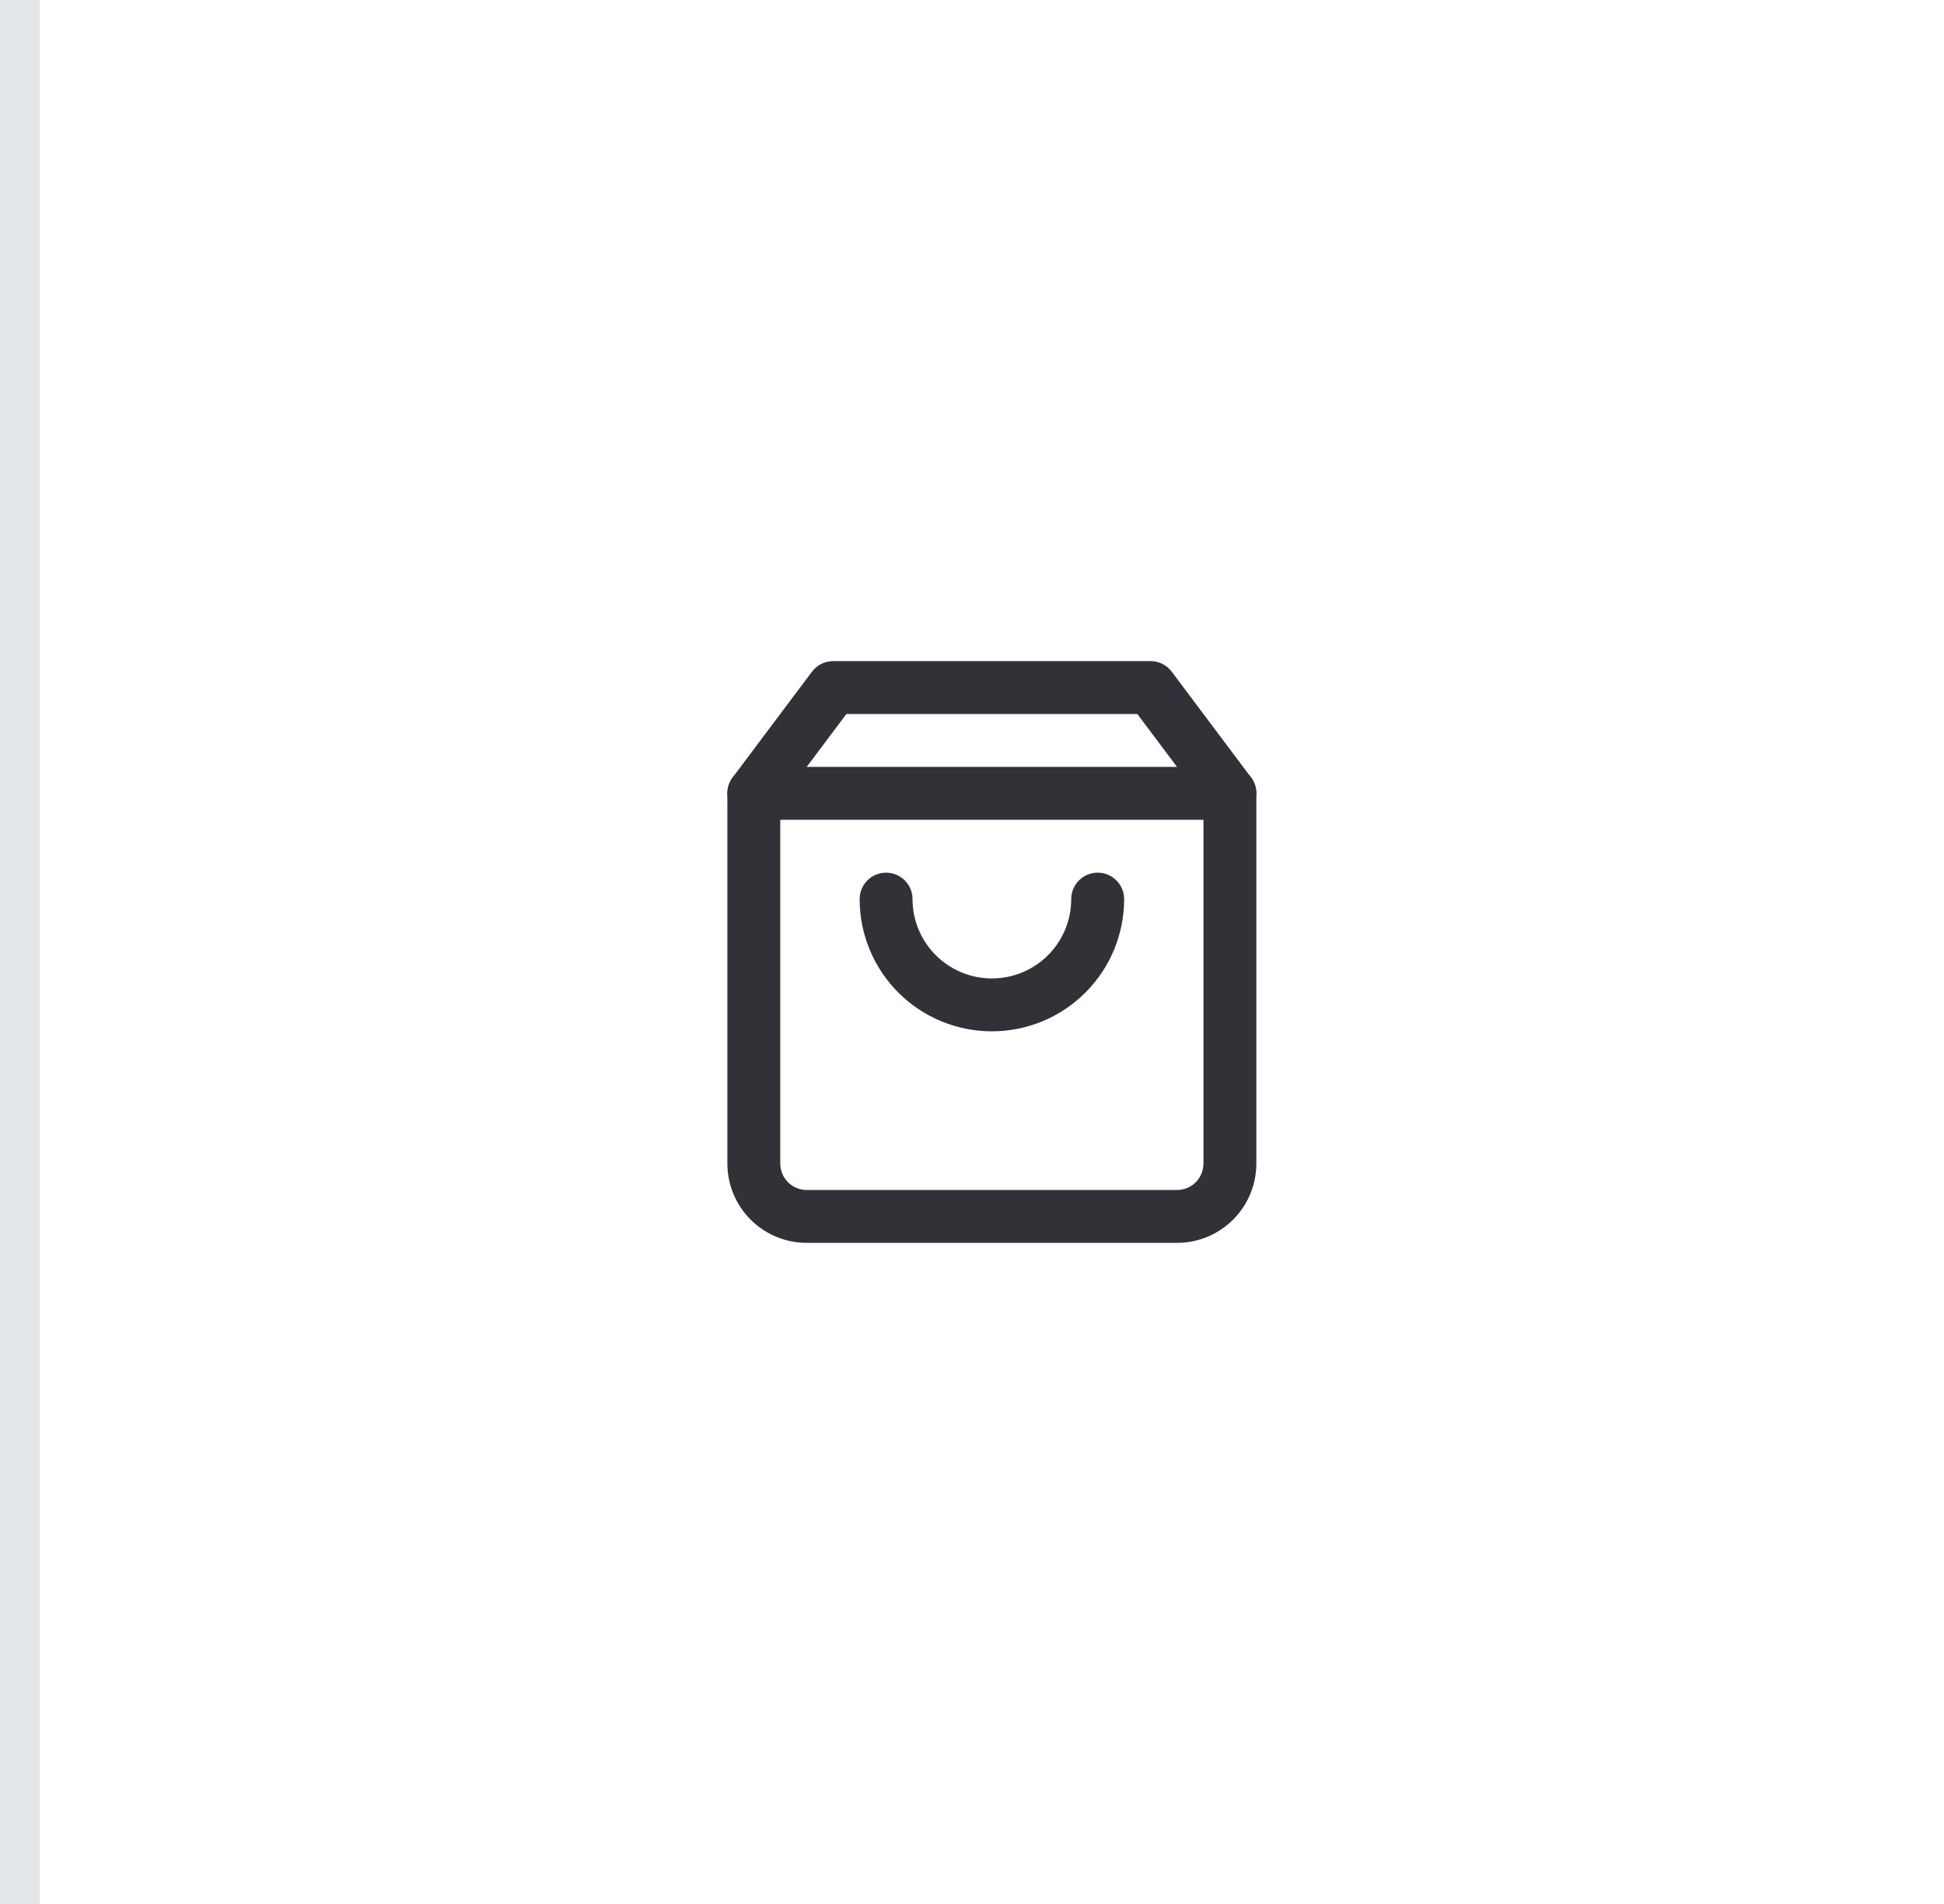
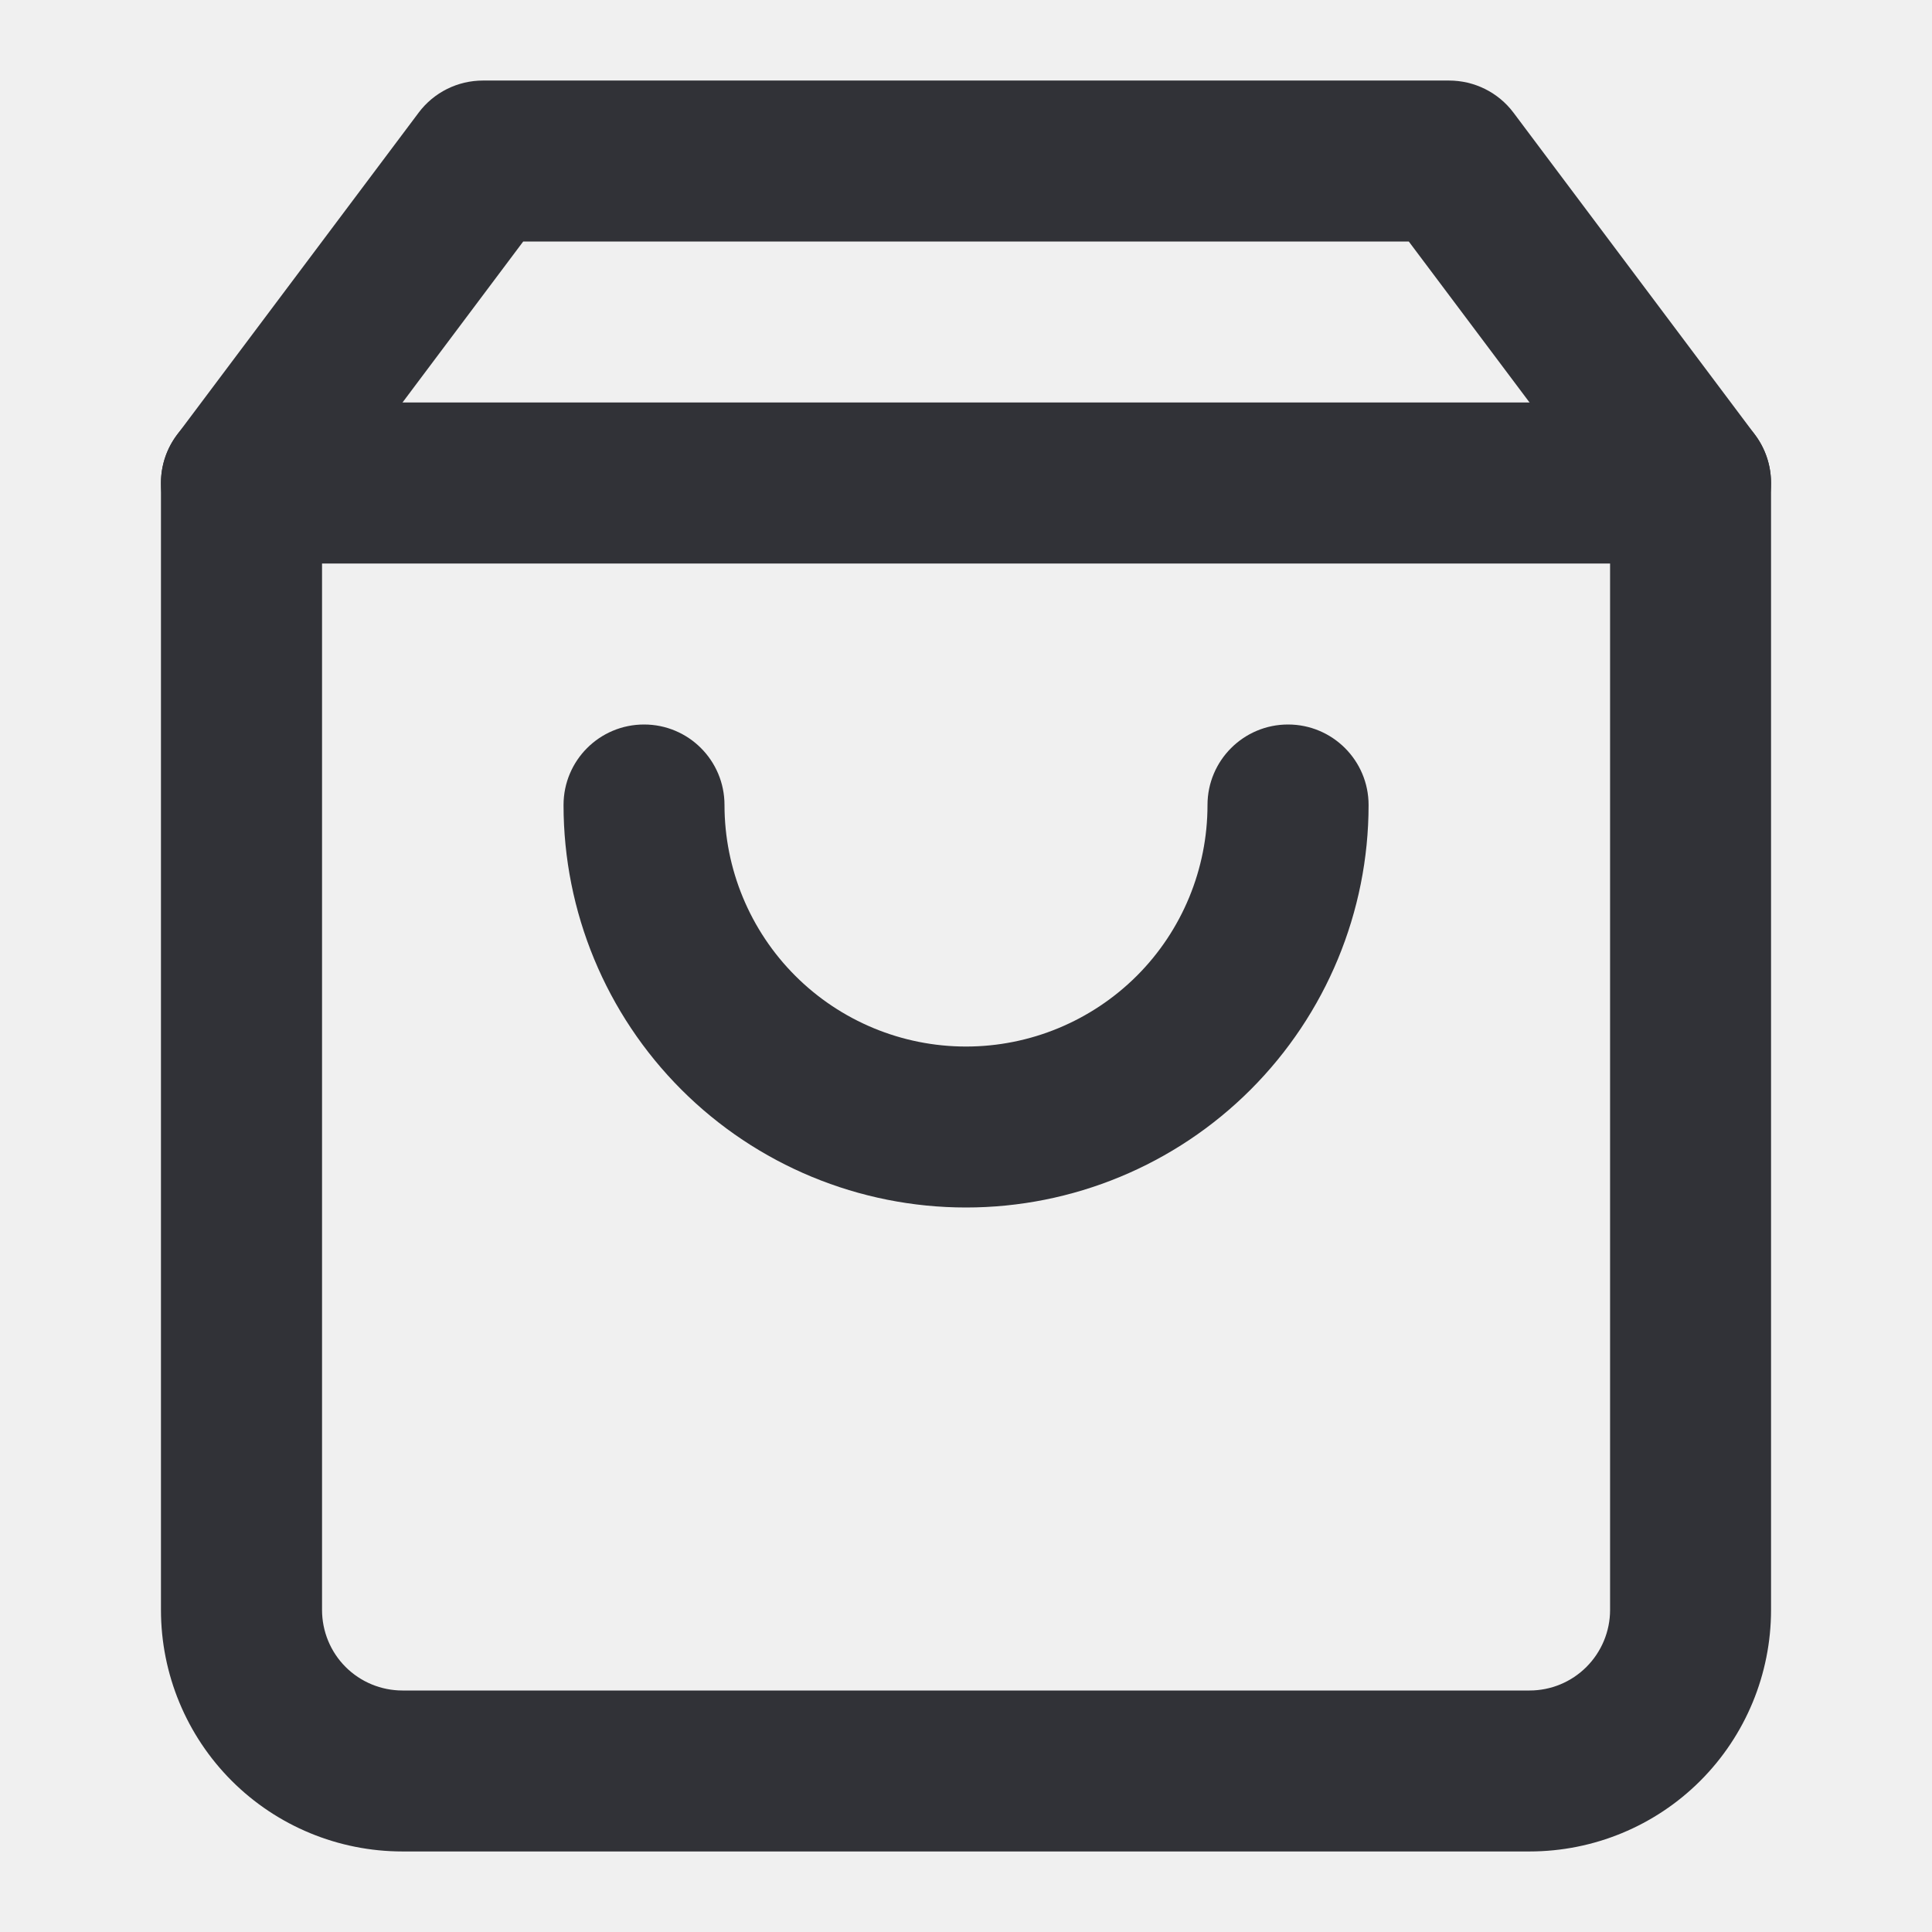
- <svg xmlns="http://www.w3.org/2000/svg" width="49" height="48" viewBox="0 0 49 48" fill="none">
-   <g filter="url(#filter0_d_24843_5423)">
-     <rect width="48" height="48" transform="translate(1)" fill="white" />
-     <path fill-rule="evenodd" clip-rule="evenodd" d="M20.467 16.933C20.593 16.765 20.791 16.667 21.001 16.667H29.001C29.21 16.667 29.408 16.765 29.534 16.933L31.534 19.6C31.62 19.715 31.667 19.856 31.667 20V29.333C31.667 29.864 31.457 30.372 31.081 30.747C30.706 31.123 30.198 31.333 29.667 31.333H20.334C19.804 31.333 19.295 31.123 18.92 30.747C18.545 30.372 18.334 29.864 18.334 29.333V20C18.334 19.856 18.381 19.715 18.467 19.6L20.467 16.933ZM21.334 18L19.667 20.222V29.333C19.667 29.51 19.738 29.68 19.863 29.805C19.988 29.93 20.157 30 20.334 30H29.667C29.844 30 30.014 29.93 30.139 29.805C30.264 29.68 30.334 29.51 30.334 29.333V20.222L28.667 18H21.334Z" fill="#313237" />
-     <path fill-rule="evenodd" clip-rule="evenodd" d="M18.334 20C18.334 19.632 18.633 19.333 19.001 19.333H31.001C31.369 19.333 31.667 19.632 31.667 20C31.667 20.368 31.369 20.667 31.001 20.667H19.001C18.633 20.667 18.334 20.368 18.334 20Z" fill="#313237" />
-     <path fill-rule="evenodd" clip-rule="evenodd" d="M22.335 22C22.703 22 23.001 22.299 23.001 22.667C23.001 23.197 23.212 23.706 23.587 24.081C23.962 24.456 24.471 24.667 25.001 24.667C25.532 24.667 26.04 24.456 26.416 24.081C26.791 23.706 27.001 23.197 27.001 22.667C27.001 22.299 27.3 22 27.668 22C28.036 22 28.335 22.299 28.335 22.667C28.335 23.551 27.983 24.399 27.358 25.024C26.733 25.649 25.885 26 25.001 26C24.117 26 23.269 25.649 22.644 25.024C22.019 24.399 21.668 23.551 21.668 22.667C21.668 22.299 21.966 22 22.335 22Z" fill="#313237" />
-   </g>
-   <defs>
-     <filter id="filter0_d_24843_5423" x="0" y="0" width="49" height="48" filterUnits="userSpaceOnUse" color-interpolation-filters="sRGB">
-       <feFlood flood-opacity="0" result="BackgroundImageFix" />
-       <feColorMatrix in="SourceAlpha" type="matrix" values="0 0 0 0 0 0 0 0 0 0 0 0 0 0 0 0 0 0 127 0" result="hardAlpha" />
-       <feOffset dx="-1" />
-       <feColorMatrix type="matrix" values="0 0 0 0 0.886 0 0 0 0 0.902 0 0 0 0 0.914 0 0 0 1 0" />
-       <feBlend mode="normal" in2="BackgroundImageFix" result="effect1_dropShadow_24843_5423" />
-       <feBlend mode="normal" in="SourceGraphic" in2="effect1_dropShadow_24843_5423" result="shape" />
-     </filter>
-   </defs>
+ <svg xmlns="http://www.w3.org/2000/svg" width="16" height="16" viewBox="0 0 16 16" fill="none">
+   <path fill-rule="evenodd" clip-rule="evenodd" d="M3.467 0.933C3.593 0.765 3.79 0.667 4 0.667H12C12.21 0.667 12.408 0.765 12.534 0.933L14.534 3.6C14.62 3.715 14.667 3.856 14.667 4V13.333C14.667 13.864 14.456 14.373 14.081 14.748C13.706 15.123 13.197 15.333 12.667 15.333H3.333C2.803 15.333 2.294 15.123 1.919 14.748C1.544 14.373 1.333 13.864 1.333 13.333V4C1.333 3.856 1.38 3.715 1.467 3.6L3.467 0.933ZM4.333 2L2.667 4.222V13.333C2.667 13.51 2.737 13.68 2.862 13.805C2.987 13.93 3.157 14 3.333 14H12.667C12.844 14 13.013 13.93 13.138 13.805C13.263 13.68 13.334 13.51 13.334 13.333V4.222L11.667 2H4.333Z" fill="#313237" />
+   <path fill-rule="evenodd" clip-rule="evenodd" d="M1.333 4C1.333 3.632 1.632 3.333 2 3.333H14C14.368 3.333 14.667 3.632 14.667 4C14.667 4.368 14.368 4.667 14 4.667H2C1.632 4.667 1.333 4.368 1.333 4Z" fill="#313237" />
+   <path fill-rule="evenodd" clip-rule="evenodd" d="M5.334 6C5.702 6 6 6.298 6 6.667C6 7.197 6.211 7.706 6.586 8.081C6.961 8.456 7.47 8.667 8 8.667C8.531 8.667 9.039 8.456 9.415 8.081C9.79 7.706 10 7.197 10 6.667C10 6.298 10.299 6 10.667 6C11.035 6 11.334 6.298 11.334 6.667C11.334 7.551 10.982 8.399 10.357 9.024C9.732 9.649 8.884 10 8 10C7.116 10 6.268 9.649 5.643 9.024C5.018 8.399 4.667 7.551 4.667 6.667C4.667 6.298 4.965 6 5.334 6Z" fill="#313237" />
</svg>
